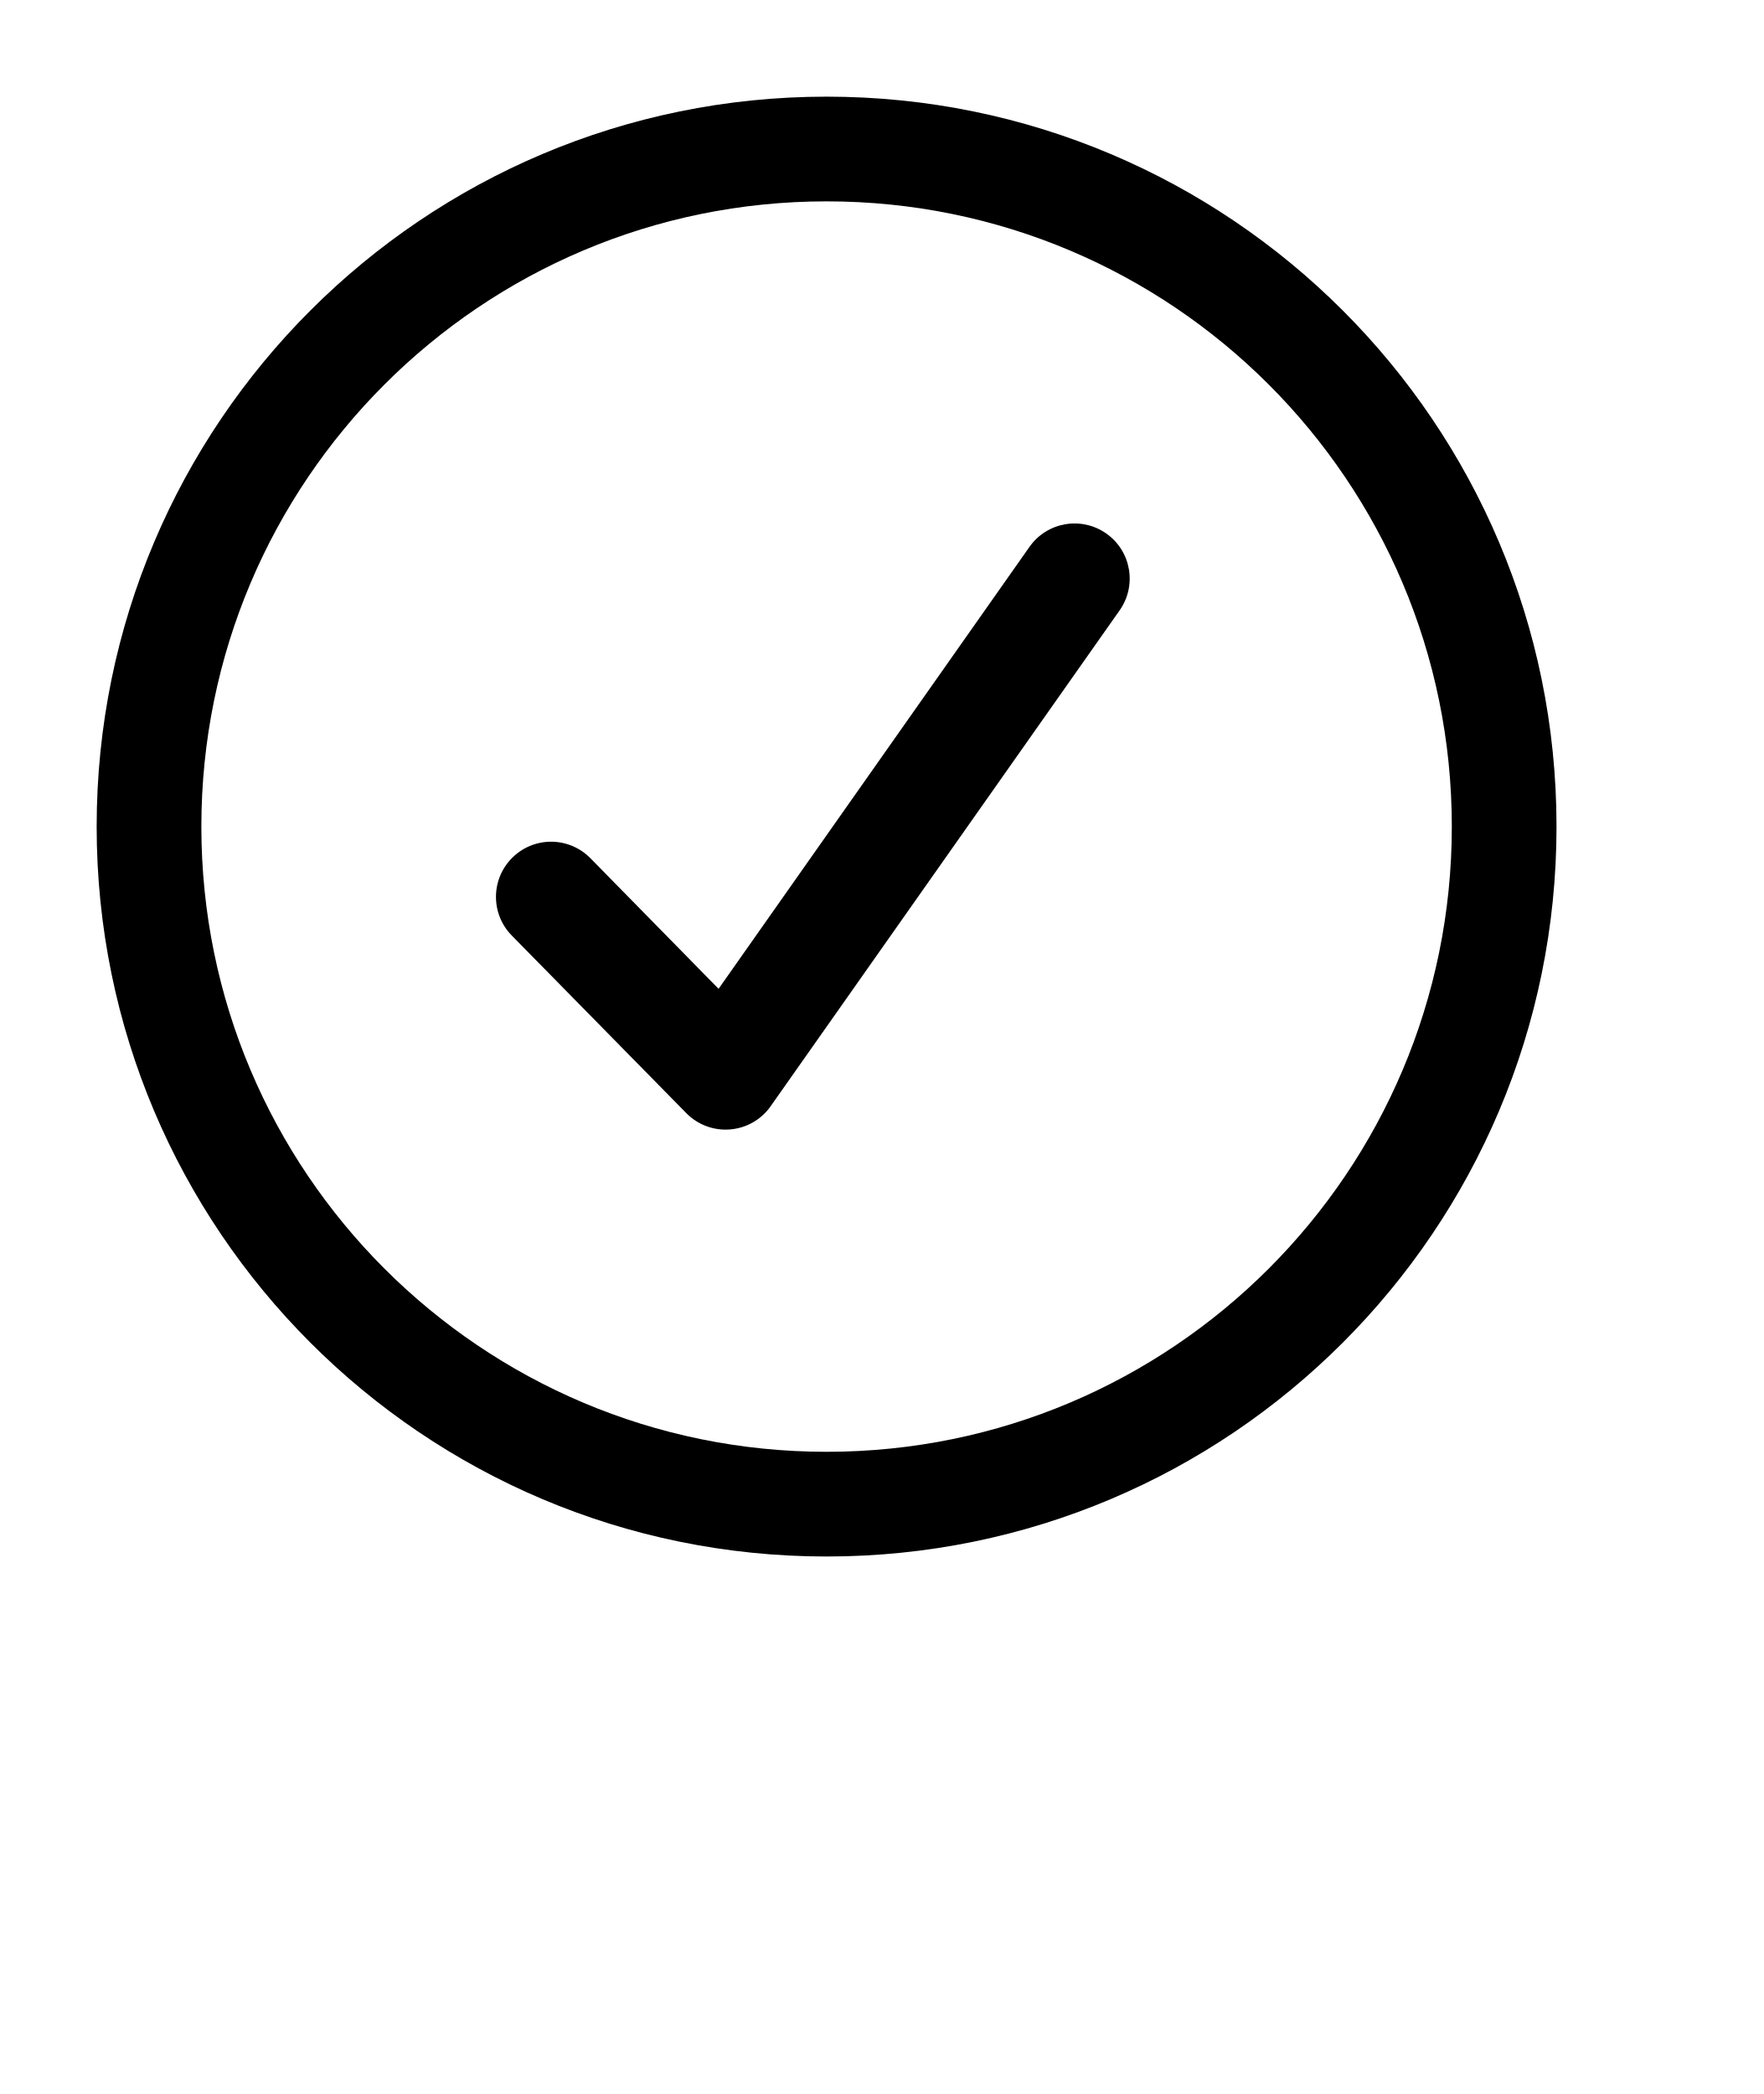
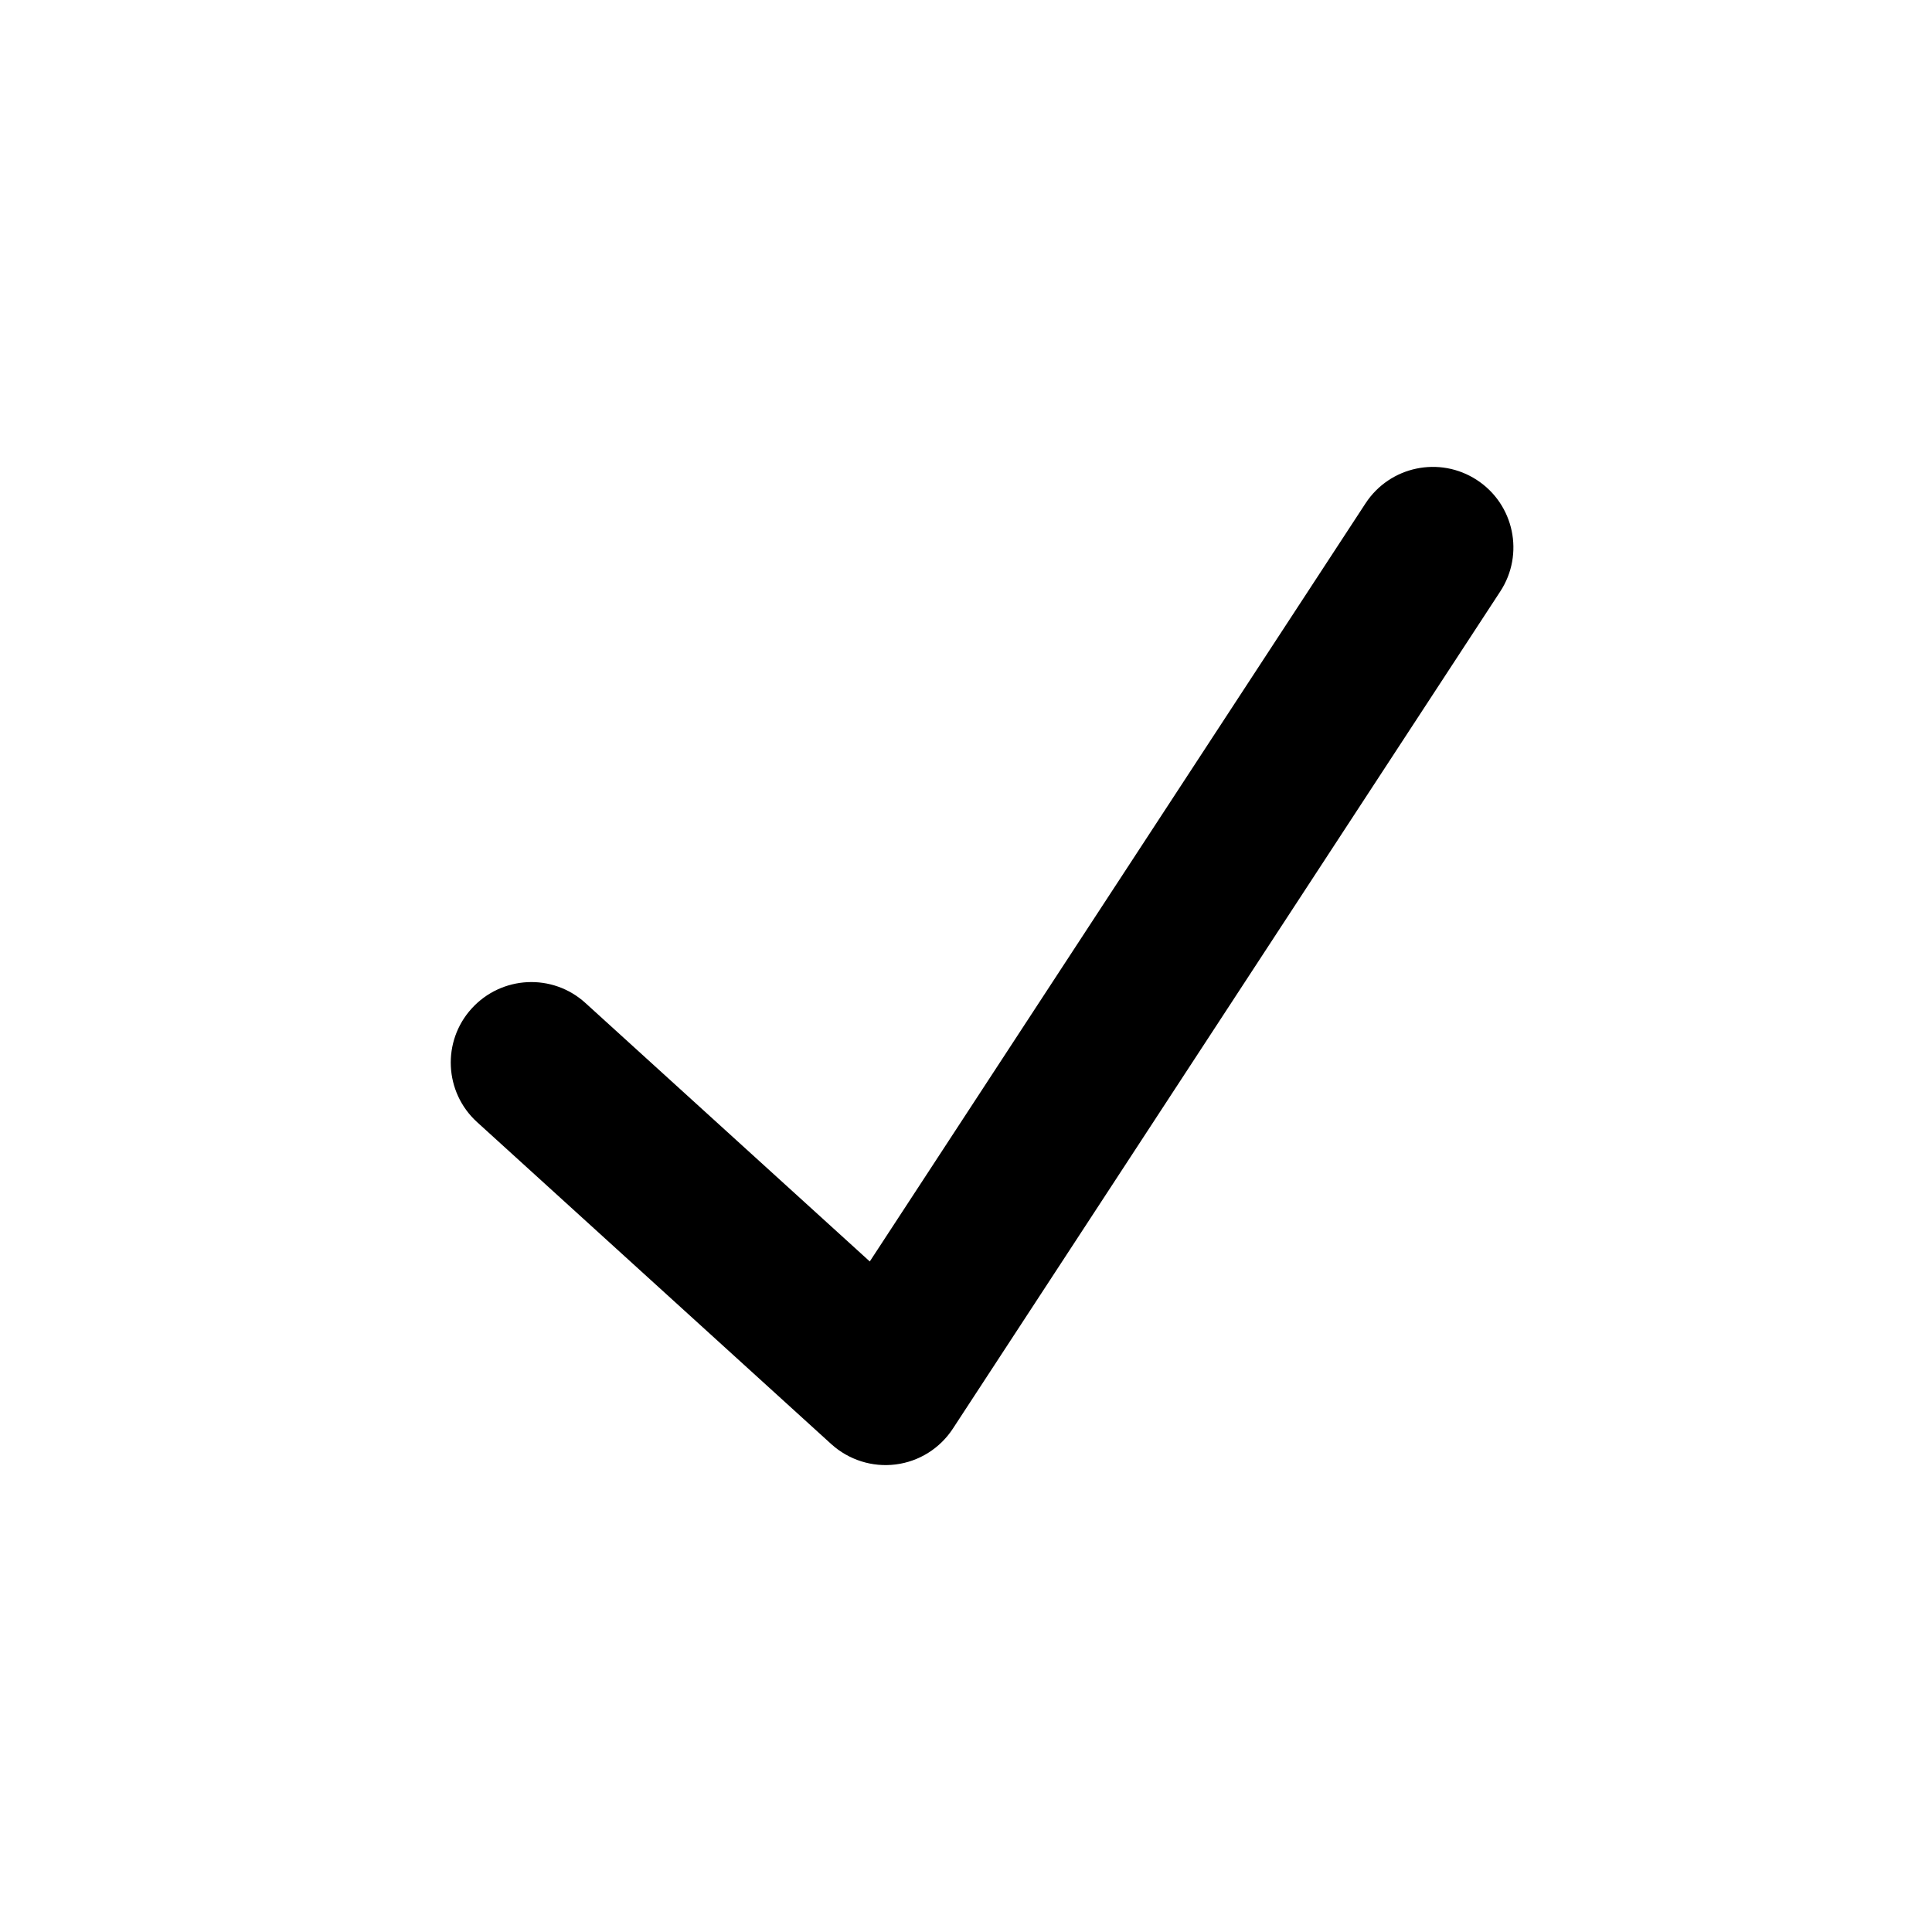
- <svg xmlns="http://www.w3.org/2000/svg" viewBox="0 0 16 19" fill="none">
-   <path fillRule="evenodd" clipRule="evenodd" d="M7.5 0.877C3.842 0.877 0.877 3.842 0.877 7.5C0.877 11.158 3.842 14.123 7.5 14.123C11.158 14.123 14.123 11.158 14.123 7.5C14.123 3.842 11.158 0.877 7.5 0.877ZM1.827 7.5C1.827 4.367 4.367 1.827 7.5 1.827C10.633 1.827 13.173 4.367 13.173 7.5C13.173 10.633 10.633 13.173 7.5 13.173C4.367 13.173 1.827 10.633 1.827 7.5ZM10.159 5.538C10.318 5.312 10.264 5 10.038 4.841C9.812 4.682 9.5 4.736 9.341 4.962L6.52 8.972L5.357 7.787C5.163 7.59 4.847 7.587 4.65 7.781C4.453 7.974 4.45 8.291 4.643 8.488L6.227 10.1C6.331 10.206 6.476 10.26 6.624 10.248C6.772 10.236 6.907 10.159 6.992 10.038L10.159 5.538Z" fill="currentColor" />
+ <svg xmlns="http://www.w3.org/2000/svg" width="15" height="15" viewBox="0 0 15 15" fill="none">
+   <path d="M11.467 3.727C11.756 3.916 11.837 4.303 11.648 4.592L7.398 11.092C7.298 11.245 7.136 11.347 6.954 11.37C6.772 11.393 6.59 11.335 6.454 11.212L3.704 8.712C3.449 8.48 3.43 8.085 3.662 7.83C3.895 7.574 4.29 7.555 4.545 7.787L6.753 9.794L10.602 3.908C10.791 3.619 11.178 3.538 11.467 3.727Z" fill="currentColor" fill-rule="evenodd" clip-rule="evenodd" />
</svg>
